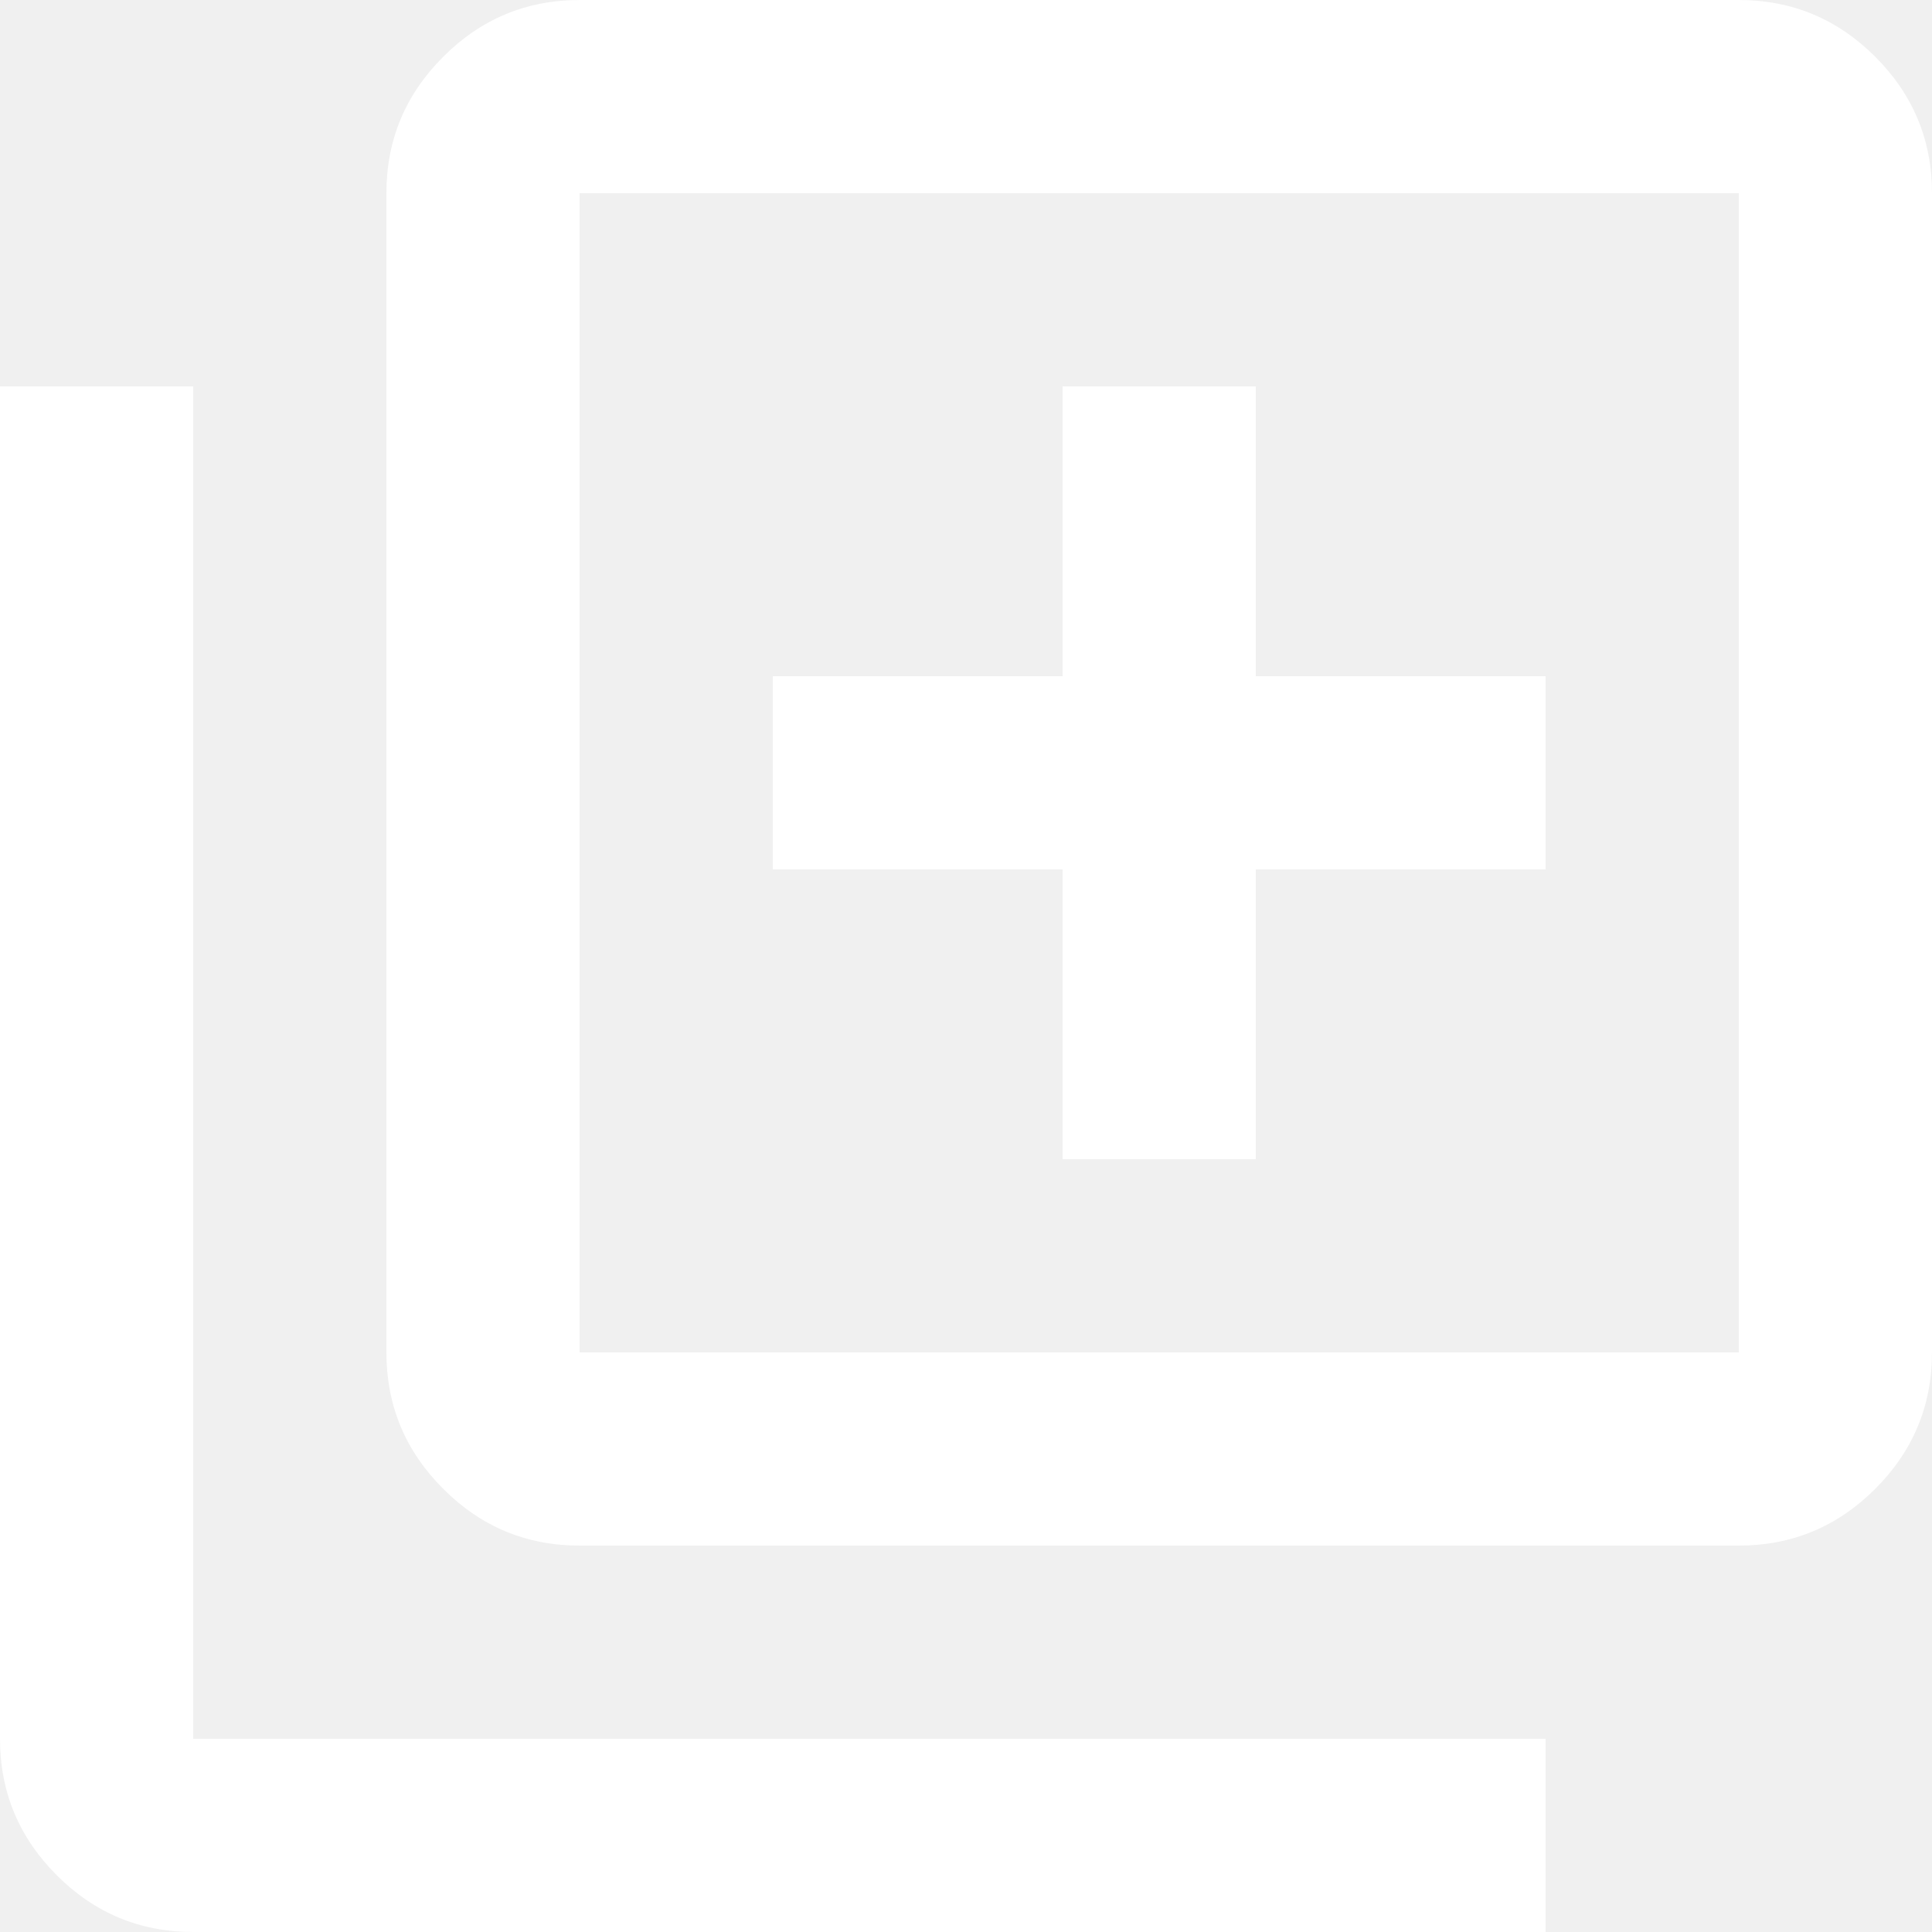
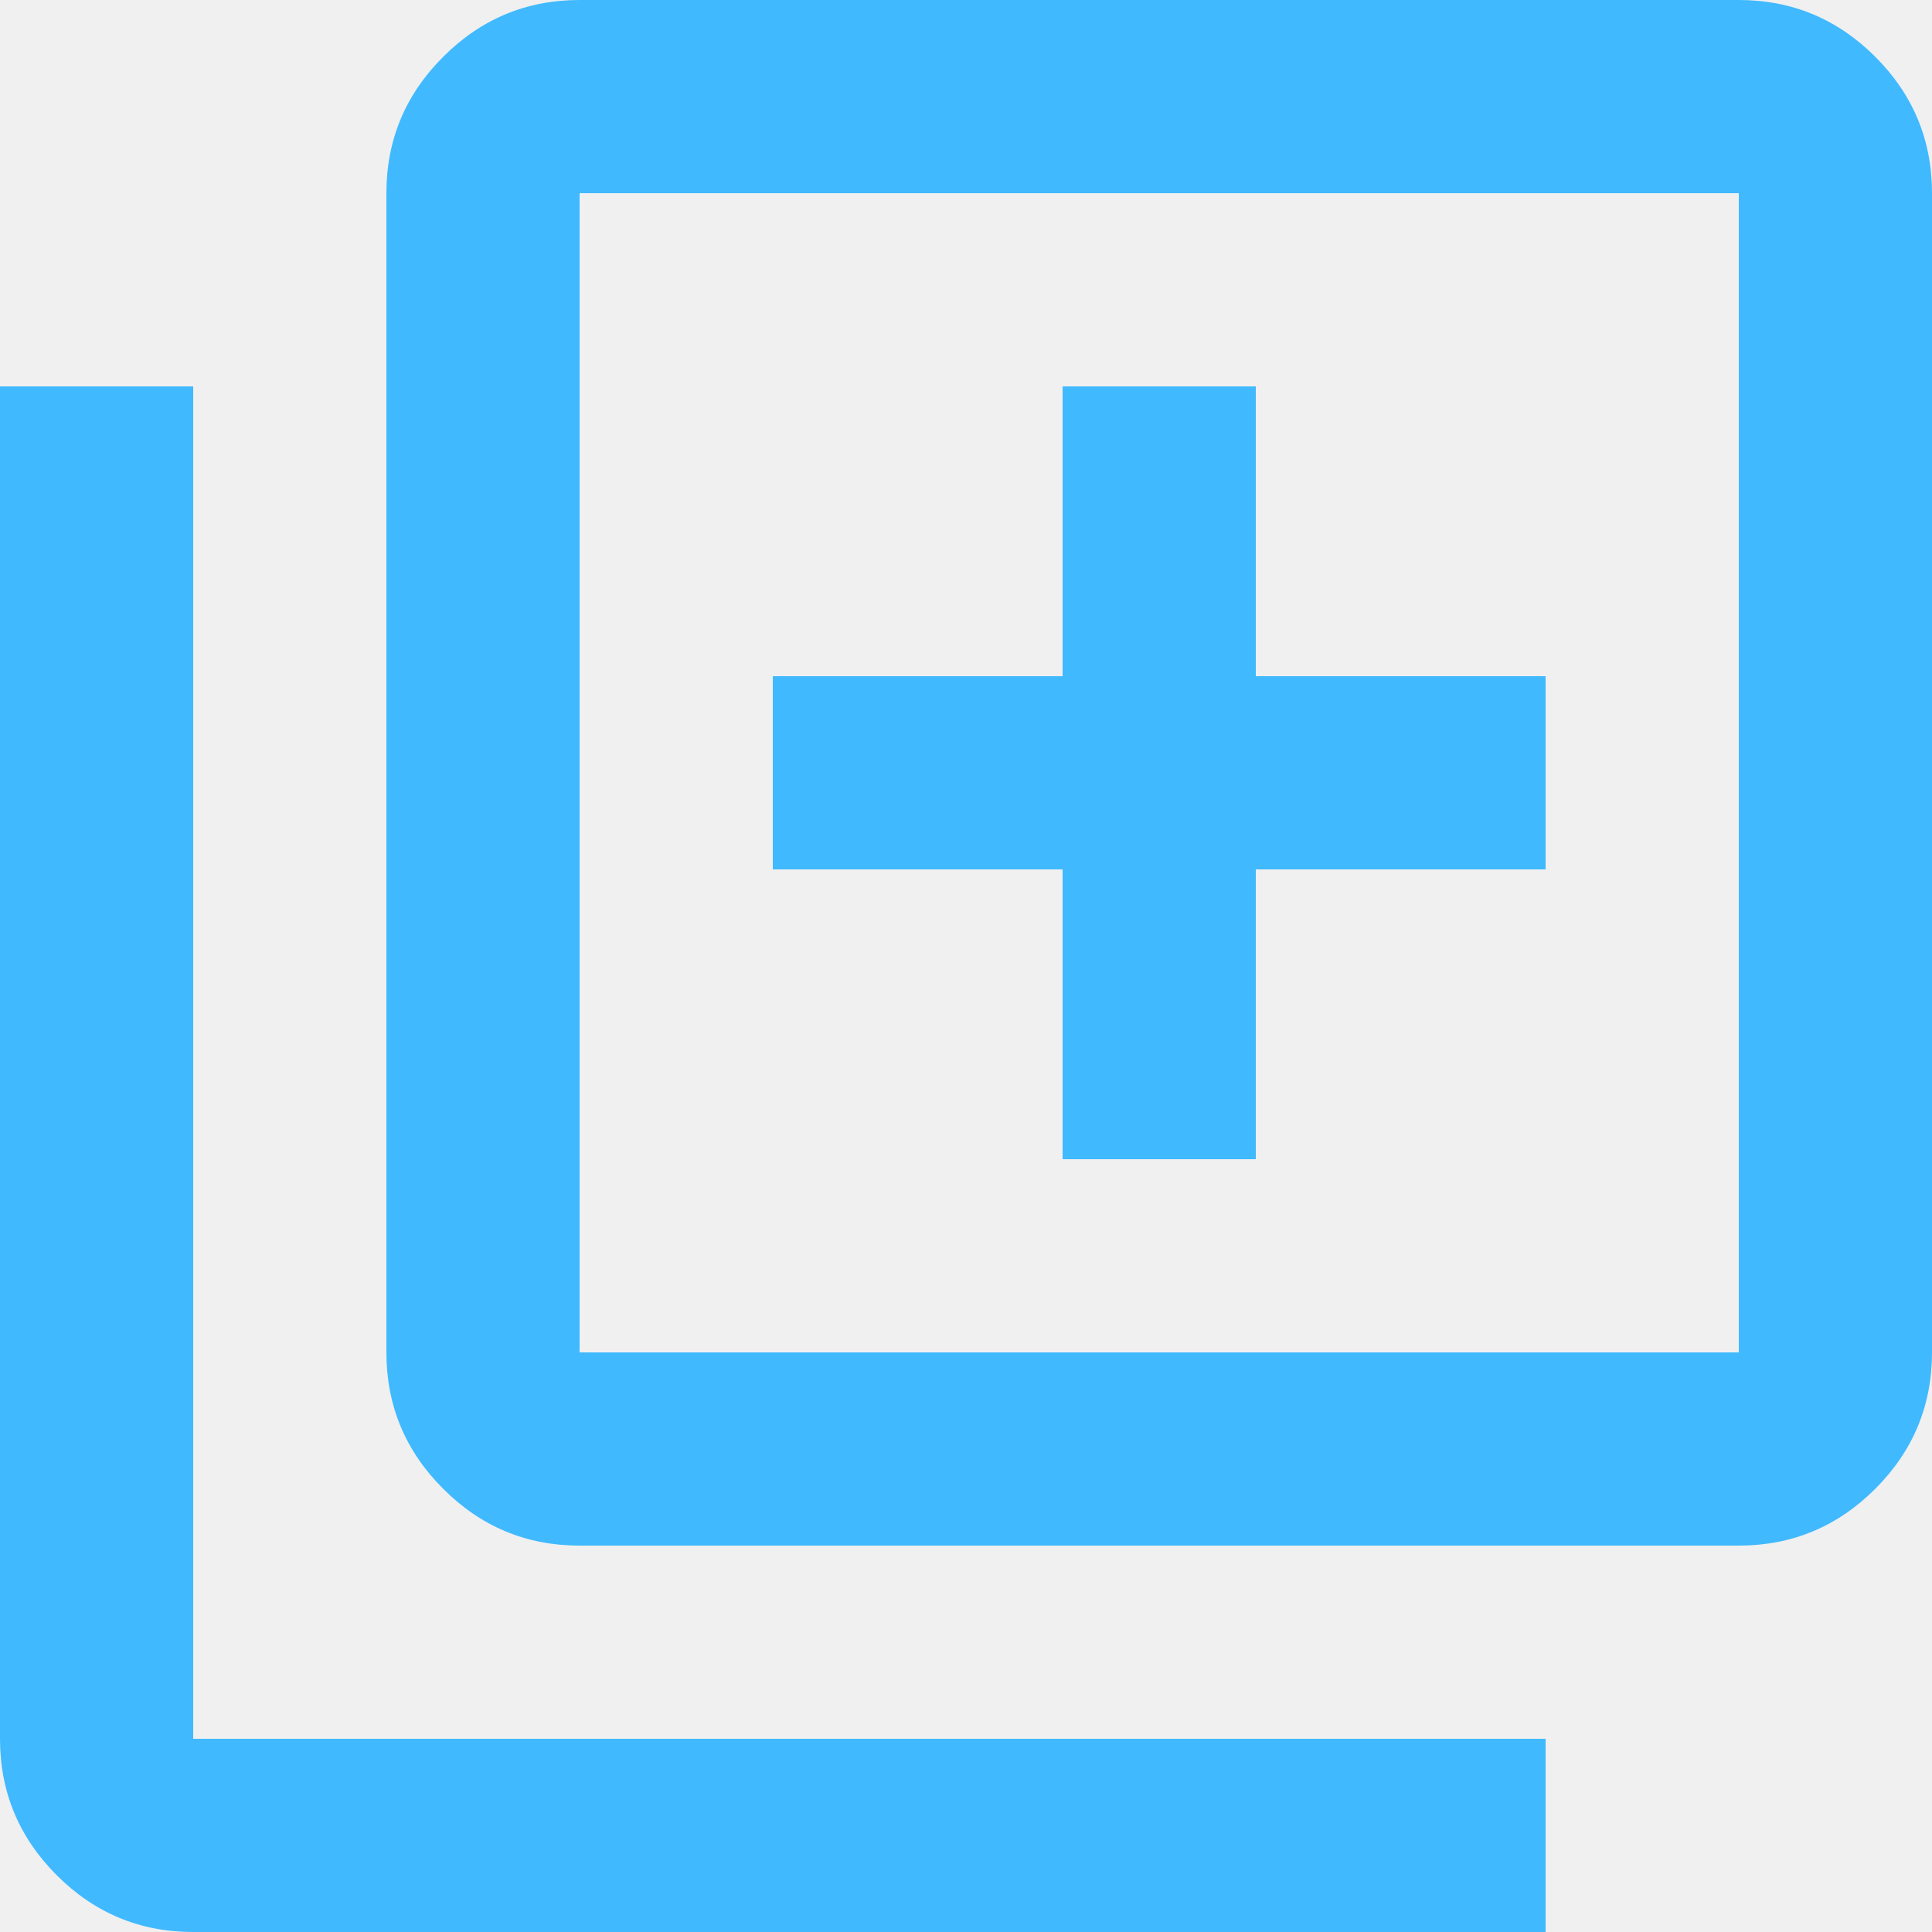
<svg xmlns="http://www.w3.org/2000/svg" width="20" height="20" viewBox="0 0 20 20" fill="none">
-   <path d="M11 12H13V9H16V7H13V4H11V7H8V9H11V12ZM6 16C5.45 16 4.979 15.804 4.588 15.412C4.196 15.021 4 14.55 4 14V2C4 1.45 4.196 0.979 4.588 0.588C4.979 0.196 5.45 0 6 0H18C18.55 0 19.021 0.196 19.413 0.588C19.804 0.979 20 1.45 20 2V14C20 14.55 19.804 15.021 19.413 15.412C19.021 15.804 18.55 16 18 16H6ZM6 14H18V2H6V14ZM2 20C1.45 20 0.979 19.804 0.588 19.413C0.196 19.021 0 18.55 0 18V4H2V18H16V20H2ZM6 2V14V2Z" fill="white" />
+   <g clip-path="url(#clip0_3253_870)">
+     <path d="M11 12H13V9H16V7H13V4H11V7H8V9H11V12ZM6 16C5.45 16 4.979 15.804 4.588 15.412C4.196 15.021 4 14.55 4 14V2C4 1.45 4.196 0.979 4.588 0.588C4.979 0.196 5.45 0 6 0H18C18.55 0 19.021 0.196 19.413 0.588C19.804 0.979 20 1.45 20 2V14C20 14.55 19.804 15.021 19.413 15.412C19.021 15.804 18.55 16 18 16H6ZM6 14H18V2H6V14ZM2 20C1.45 20 0.979 19.804 0.588 19.413C0.196 19.021 0 18.55 0 18V4H2V18H16V20H2Z" fill="#40B9FF" />
+   </g>
+   <defs>
+     <clipPath id="clip0_3253_870">
+       <rect width="20" height="20" fill="white" />
+     </clipPath>
+   </defs>
</svg>
